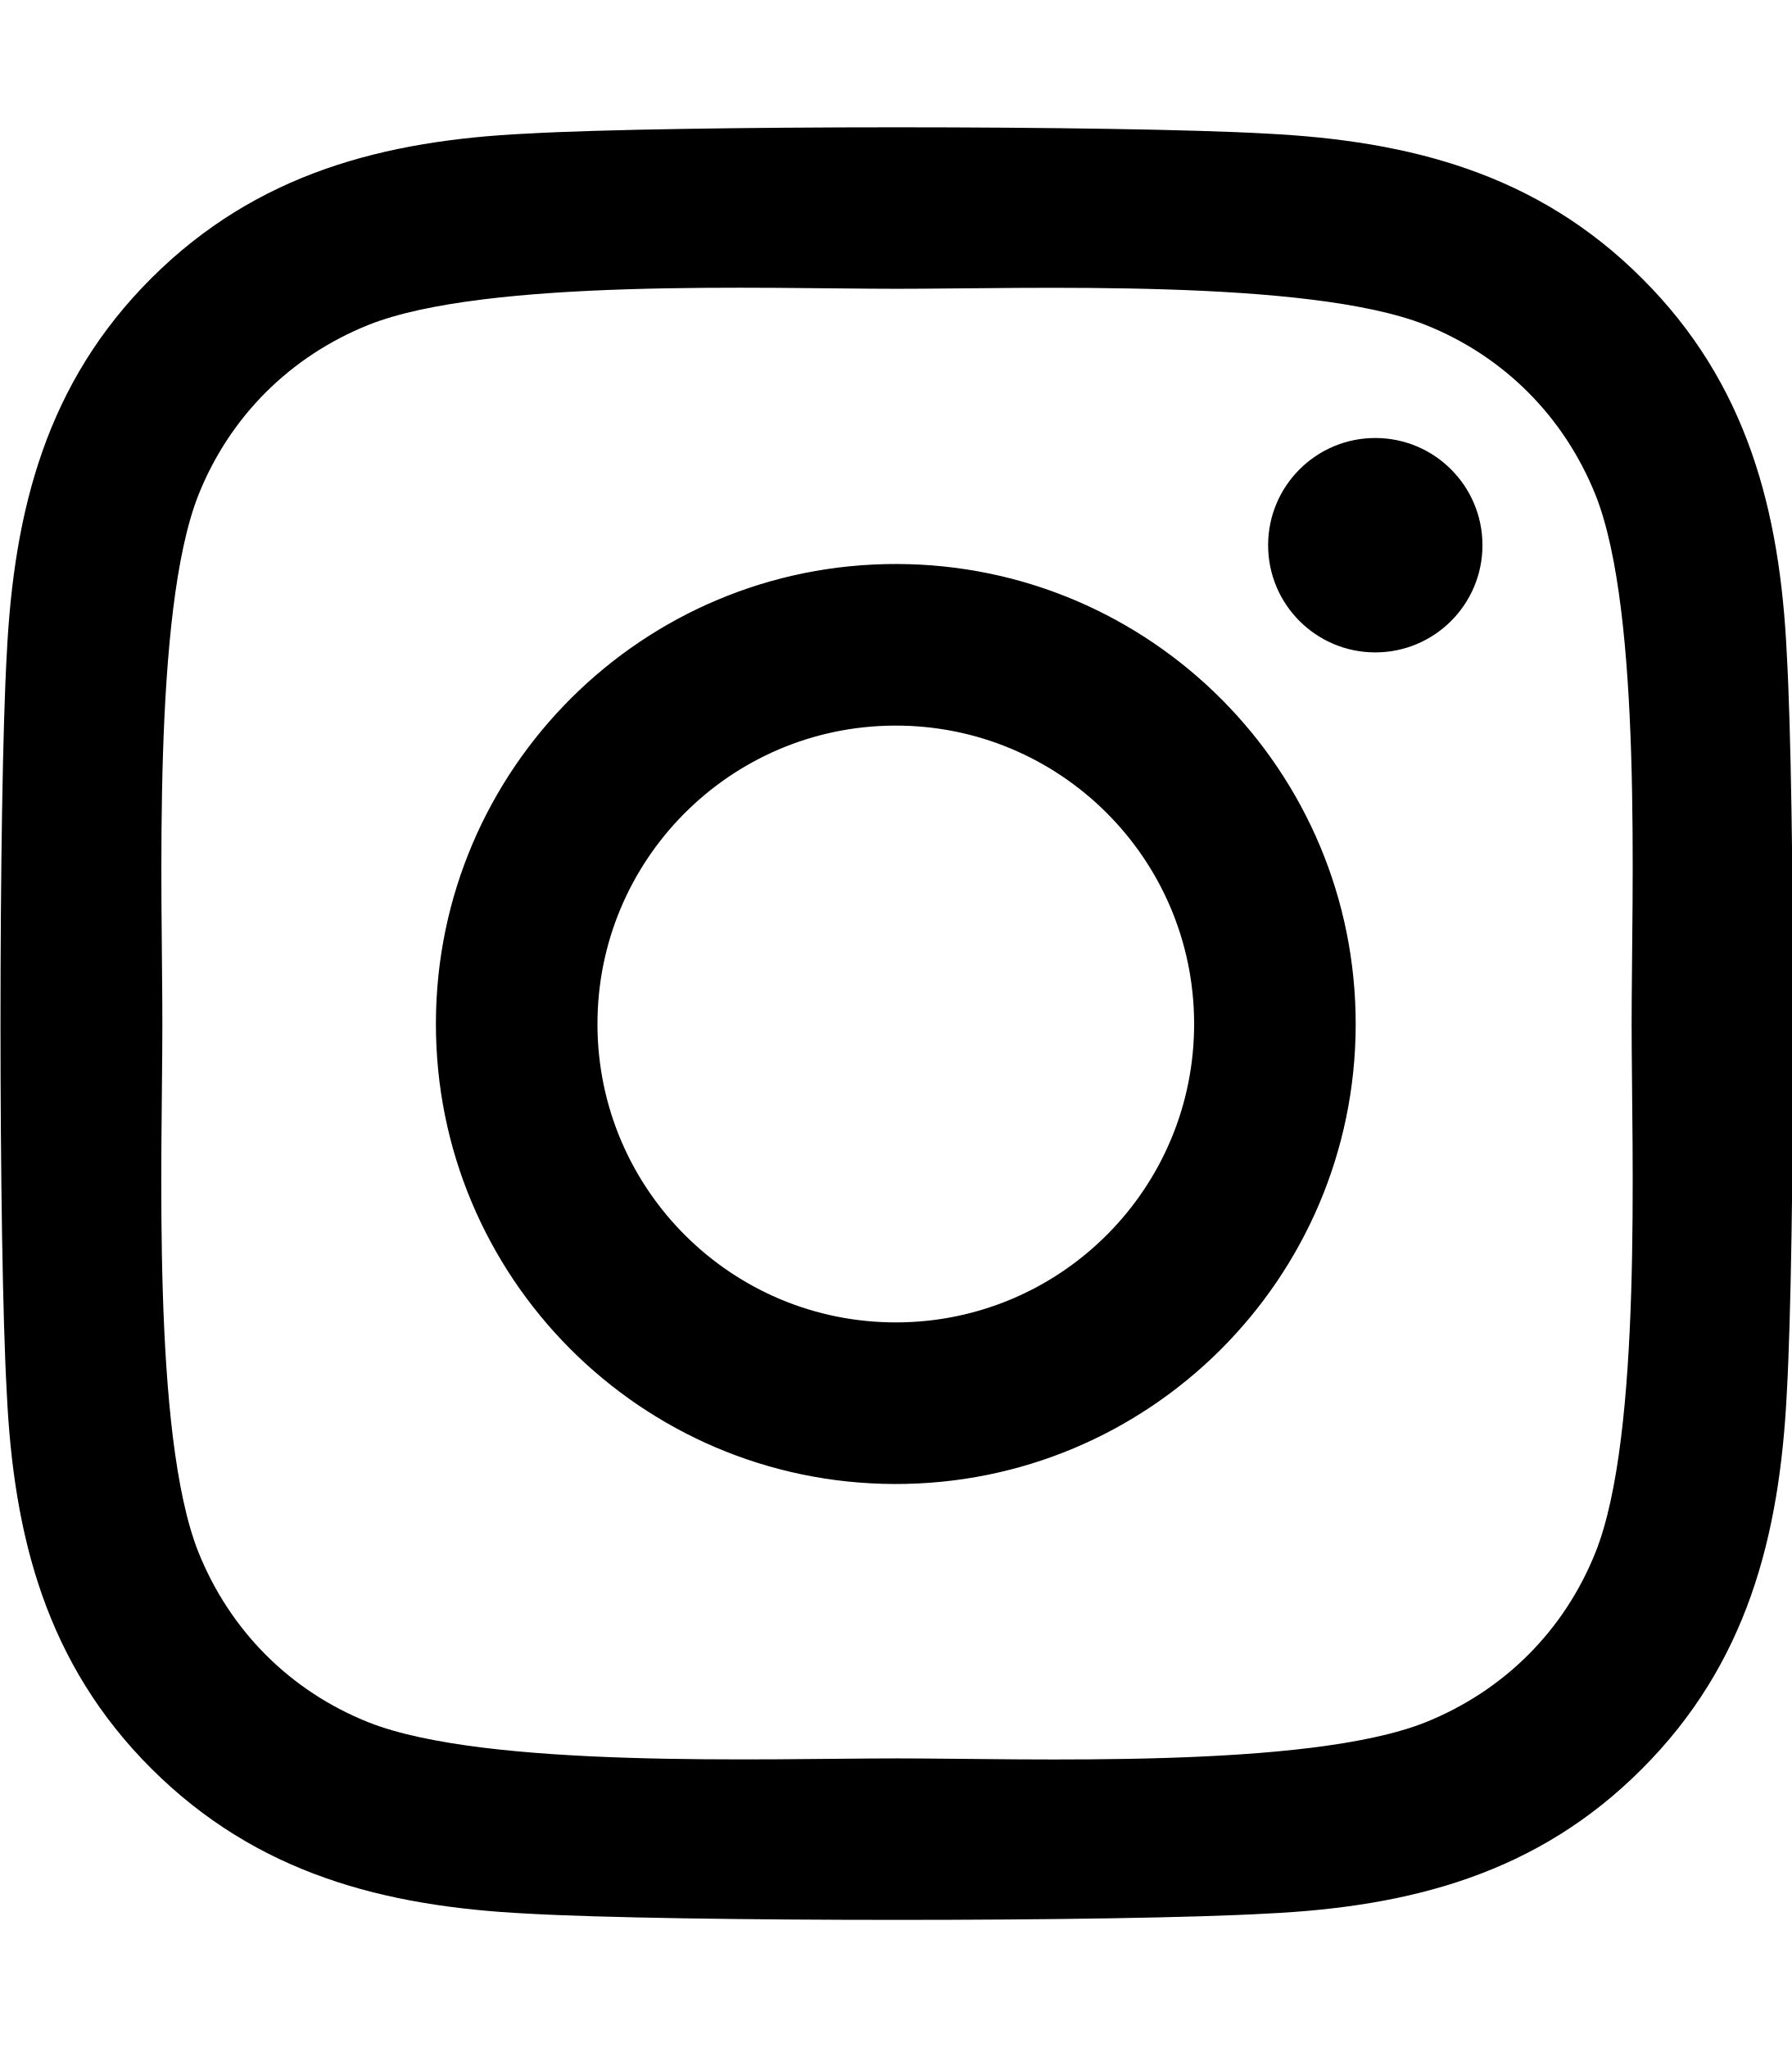
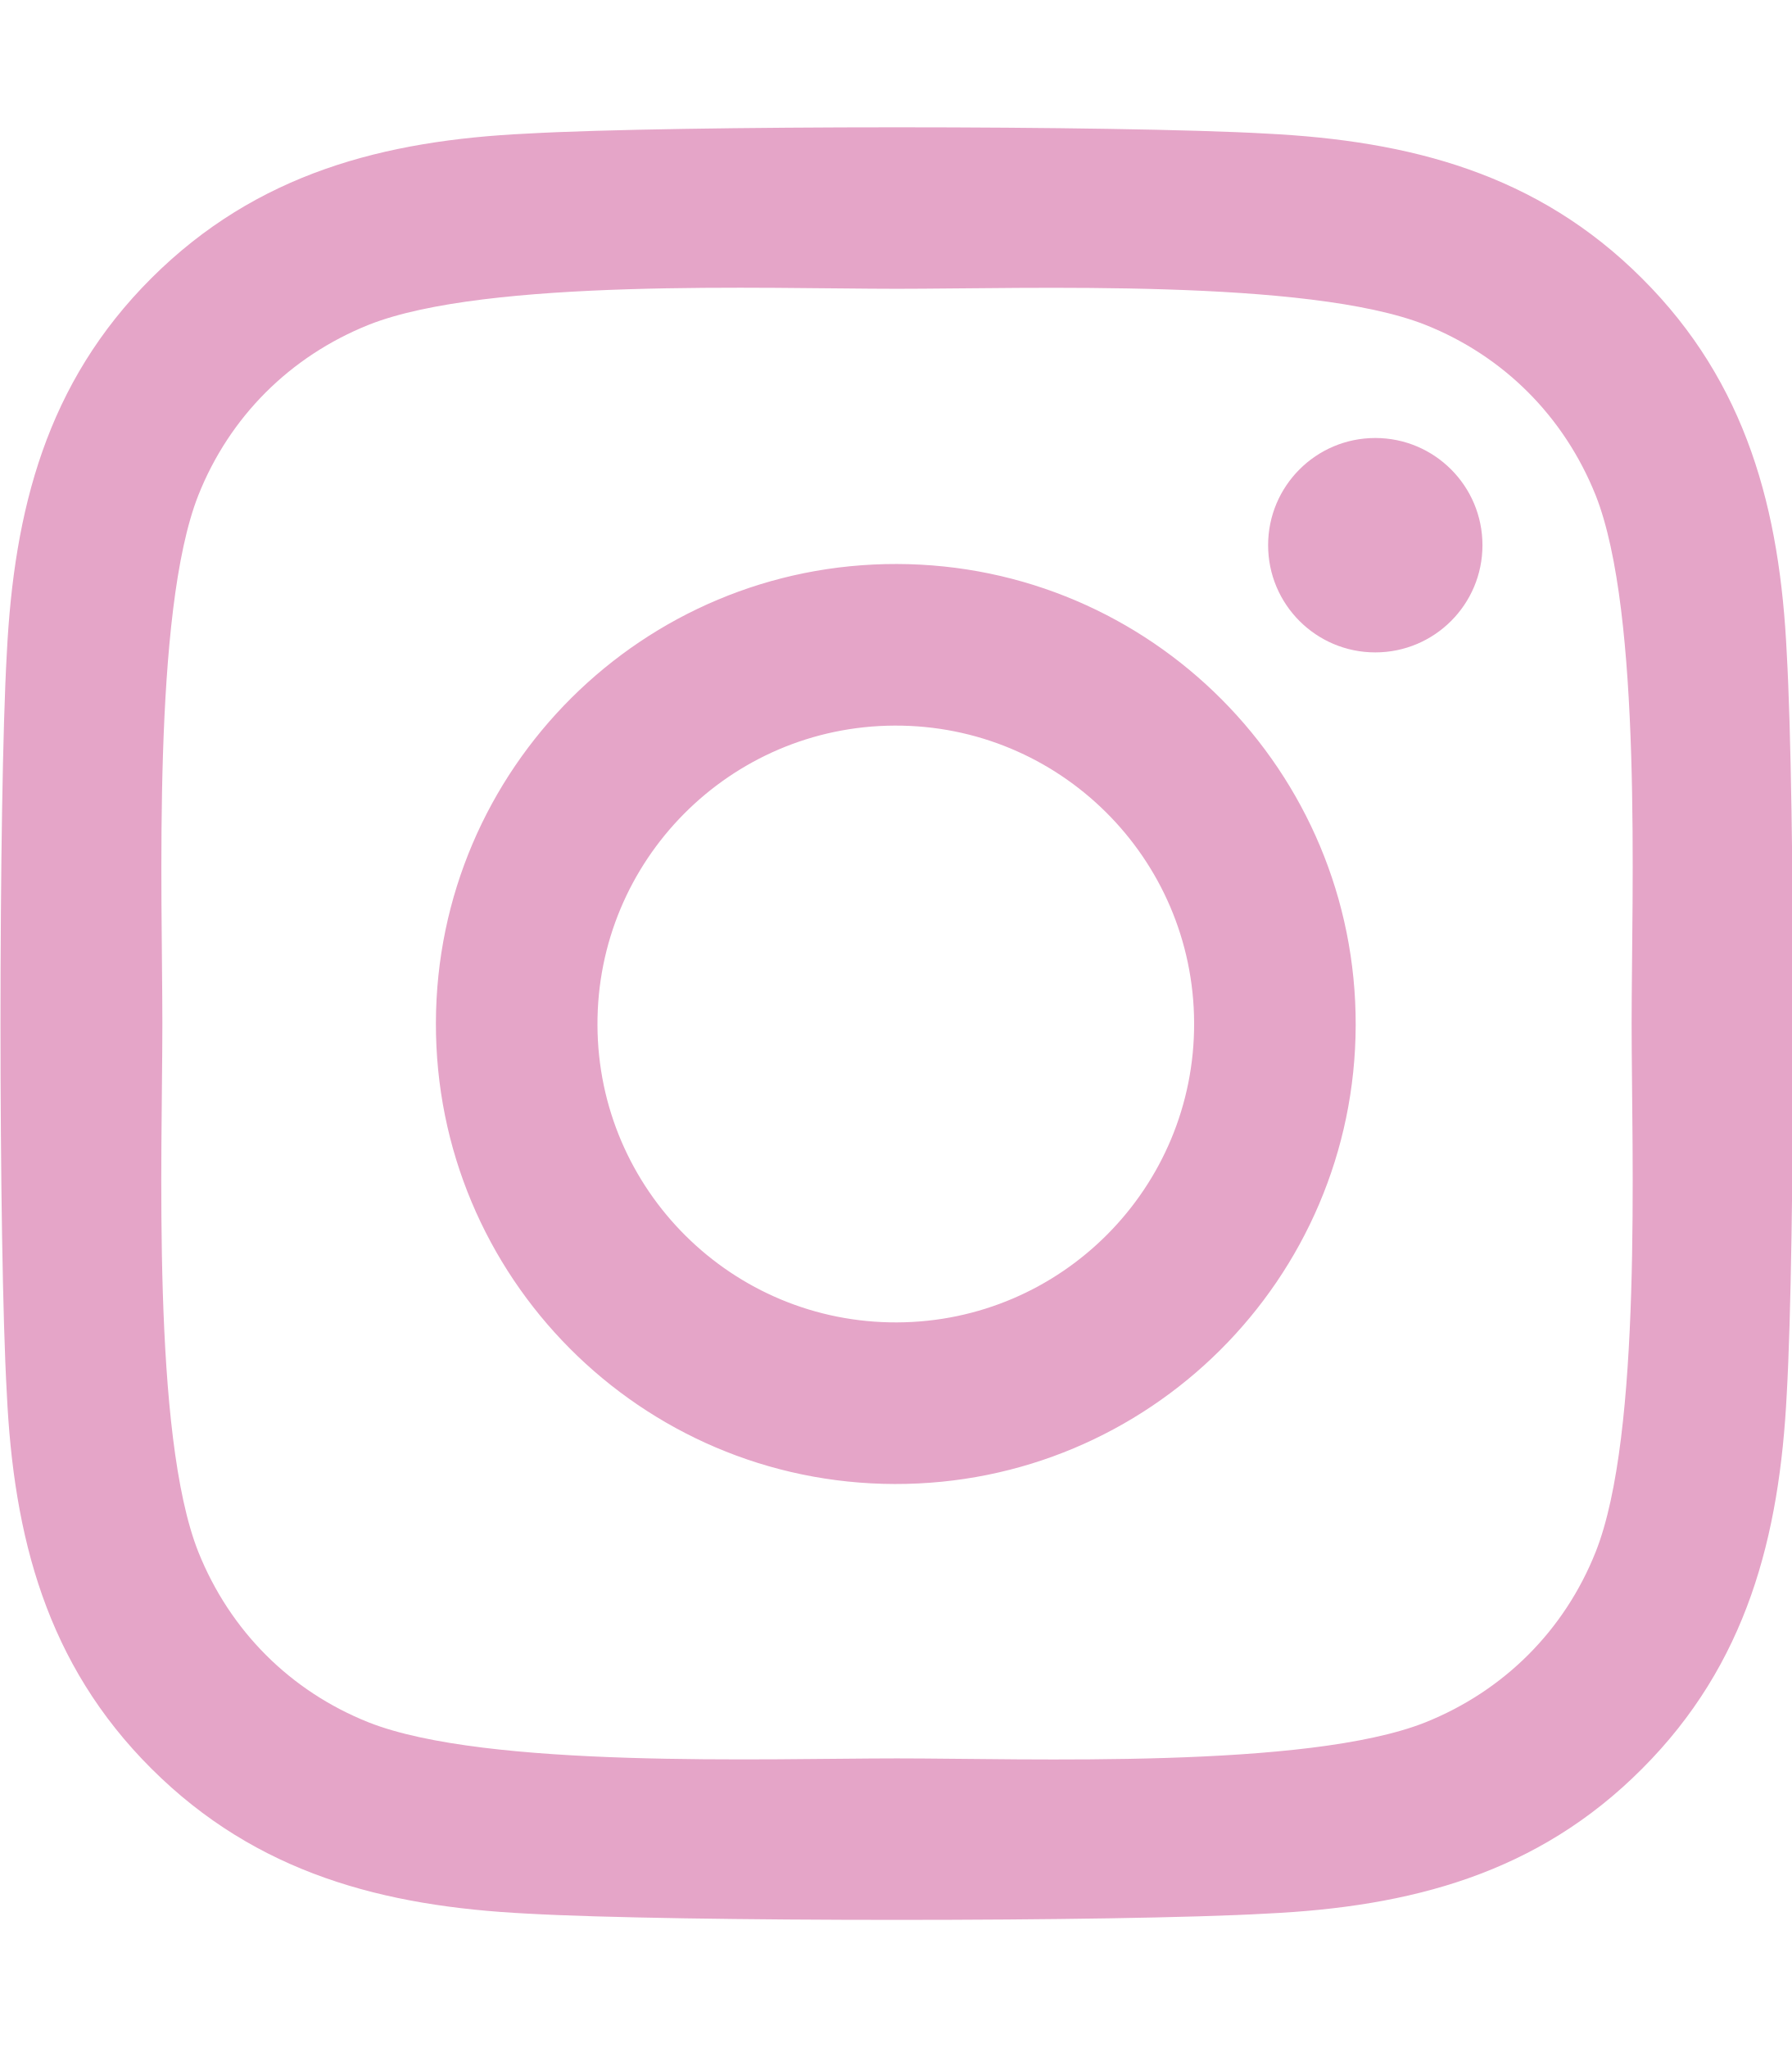
- <svg xmlns="http://www.w3.org/2000/svg" viewBox="0 0 448 512">
-   <path d="M224.3 141a115 115 0 1 0 -.6 230 115 115 0 1 0 .6-230zm-.6 40.4a74.6 74.6 0 1 1 .6 149.2 74.6 74.6 0 1 1 -.6-149.2zm93.4-45.1a26.8 26.8 0 1 1 53.6 0 26.8 26.8 0 1 1 -53.6 0zm129.7 27.2c-1.7-35.9-9.9-67.7-36.2-93.9-26.2-26.2-58-34.4-93.9-36.2-37-2.1-147.9-2.1-184.9 0-35.8 1.7-67.6 9.9-93.9 36.1s-34.4 58-36.2 93.9c-2.1 37-2.1 147.9 0 184.9 1.7 35.9 9.9 67.7 36.2 93.9s58 34.4 93.9 36.2c37 2.1 147.9 2.1 184.9 0 35.9-1.7 67.7-9.9 93.9-36.2 26.2-26.2 34.4-58 36.2-93.9 2.1-37 2.1-147.8 0-184.8zM399 388c-7.8 19.6-22.9 34.7-42.6 42.6-29.5 11.7-99.5 9-132.1 9s-102.7 2.6-132.1-9c-19.6-7.8-34.7-22.9-42.6-42.6-11.7-29.5-9-99.5-9-132.1s-2.6-102.7 9-132.1c7.8-19.6 22.9-34.7 42.6-42.6 29.5-11.7 99.5-9 132.1-9s102.7-2.6 132.1 9c19.6 7.8 34.7 22.9 42.6 42.6 11.7 29.5 9 99.5 9 132.1s2.7 102.7-9 132.1z" />
+ <svg xmlns="http://www.w3.org/2000/svg" viewBox="0 0 448 512" version="1.1" id="svg1">
+   <defs id="defs1" />
+   <path d="M224.3 141a115 115 0 1 0 -.6 230 115 115 0 1 0 .6-230zm-.6 40.4a74.6 74.6 0 1 1 .6 149.2 74.6 74.6 0 1 1 -.6-149.2zm93.4-45.1a26.8 26.8 0 1 1 53.6 0 26.8 26.8 0 1 1 -53.6 0zm129.7 27.2c-1.7-35.9-9.9-67.7-36.2-93.9-26.2-26.2-58-34.4-93.9-36.2-37-2.1-147.9-2.1-184.9 0-35.8 1.7-67.6 9.9-93.9 36.1s-34.4 58-36.2 93.9c-2.1 37-2.1 147.9 0 184.9 1.7 35.9 9.9 67.7 36.2 93.9s58 34.4 93.9 36.2c37 2.1 147.9 2.1 184.9 0 35.9-1.7 67.7-9.9 93.9-36.2 26.2-26.2 34.4-58 36.2-93.9 2.1-37 2.1-147.8 0-184.8zM399 388c-7.8 19.6-22.9 34.7-42.6 42.6-29.5 11.7-99.5 9-132.1 9s-102.7 2.6-132.1-9c-19.6-7.8-34.7-22.9-42.6-42.6-11.7-29.5-9-99.5-9-132.1s-2.6-102.7 9-132.1c7.8-19.6 22.9-34.7 42.6-42.6 29.5-11.7 99.5-9 132.1-9s102.7-2.6 132.1 9c19.6 7.8 34.7 22.9 42.6 42.6 11.7 29.5 9 99.5 9 132.1s2.7 102.7-9 132.1z" id="path1" style="fill:#e5a5c8;fill-opacity:1" />
</svg>
